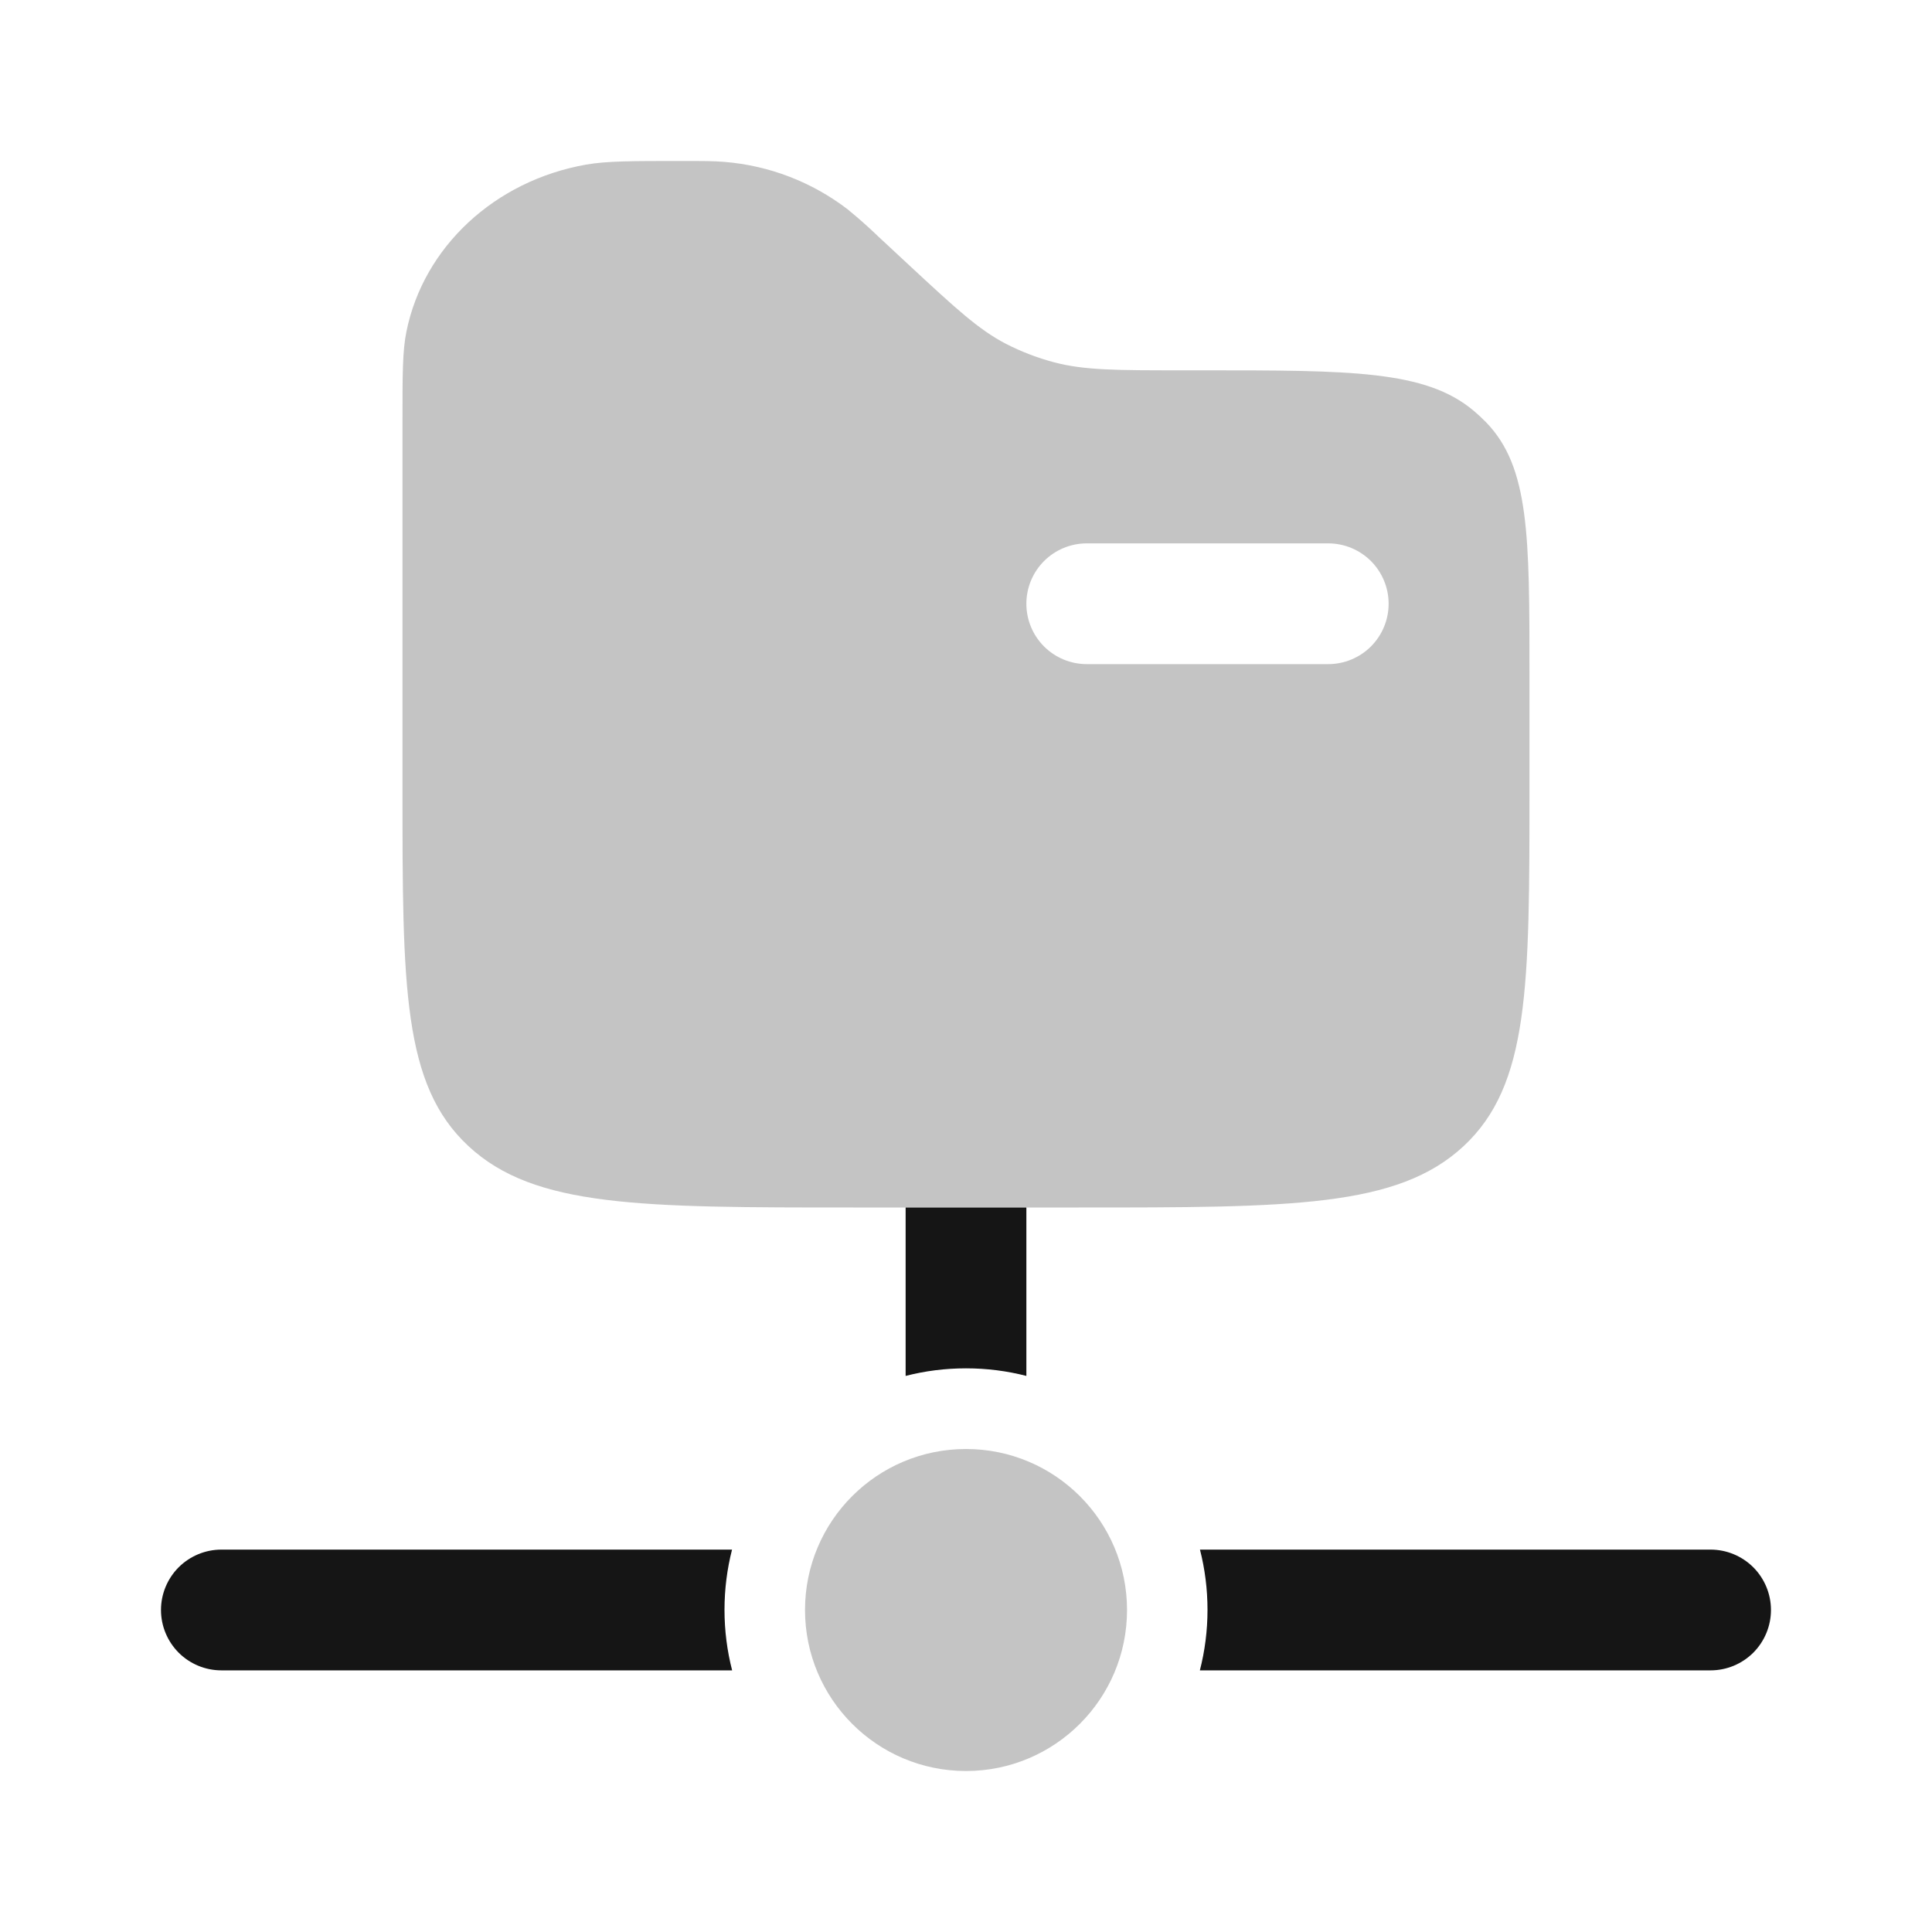
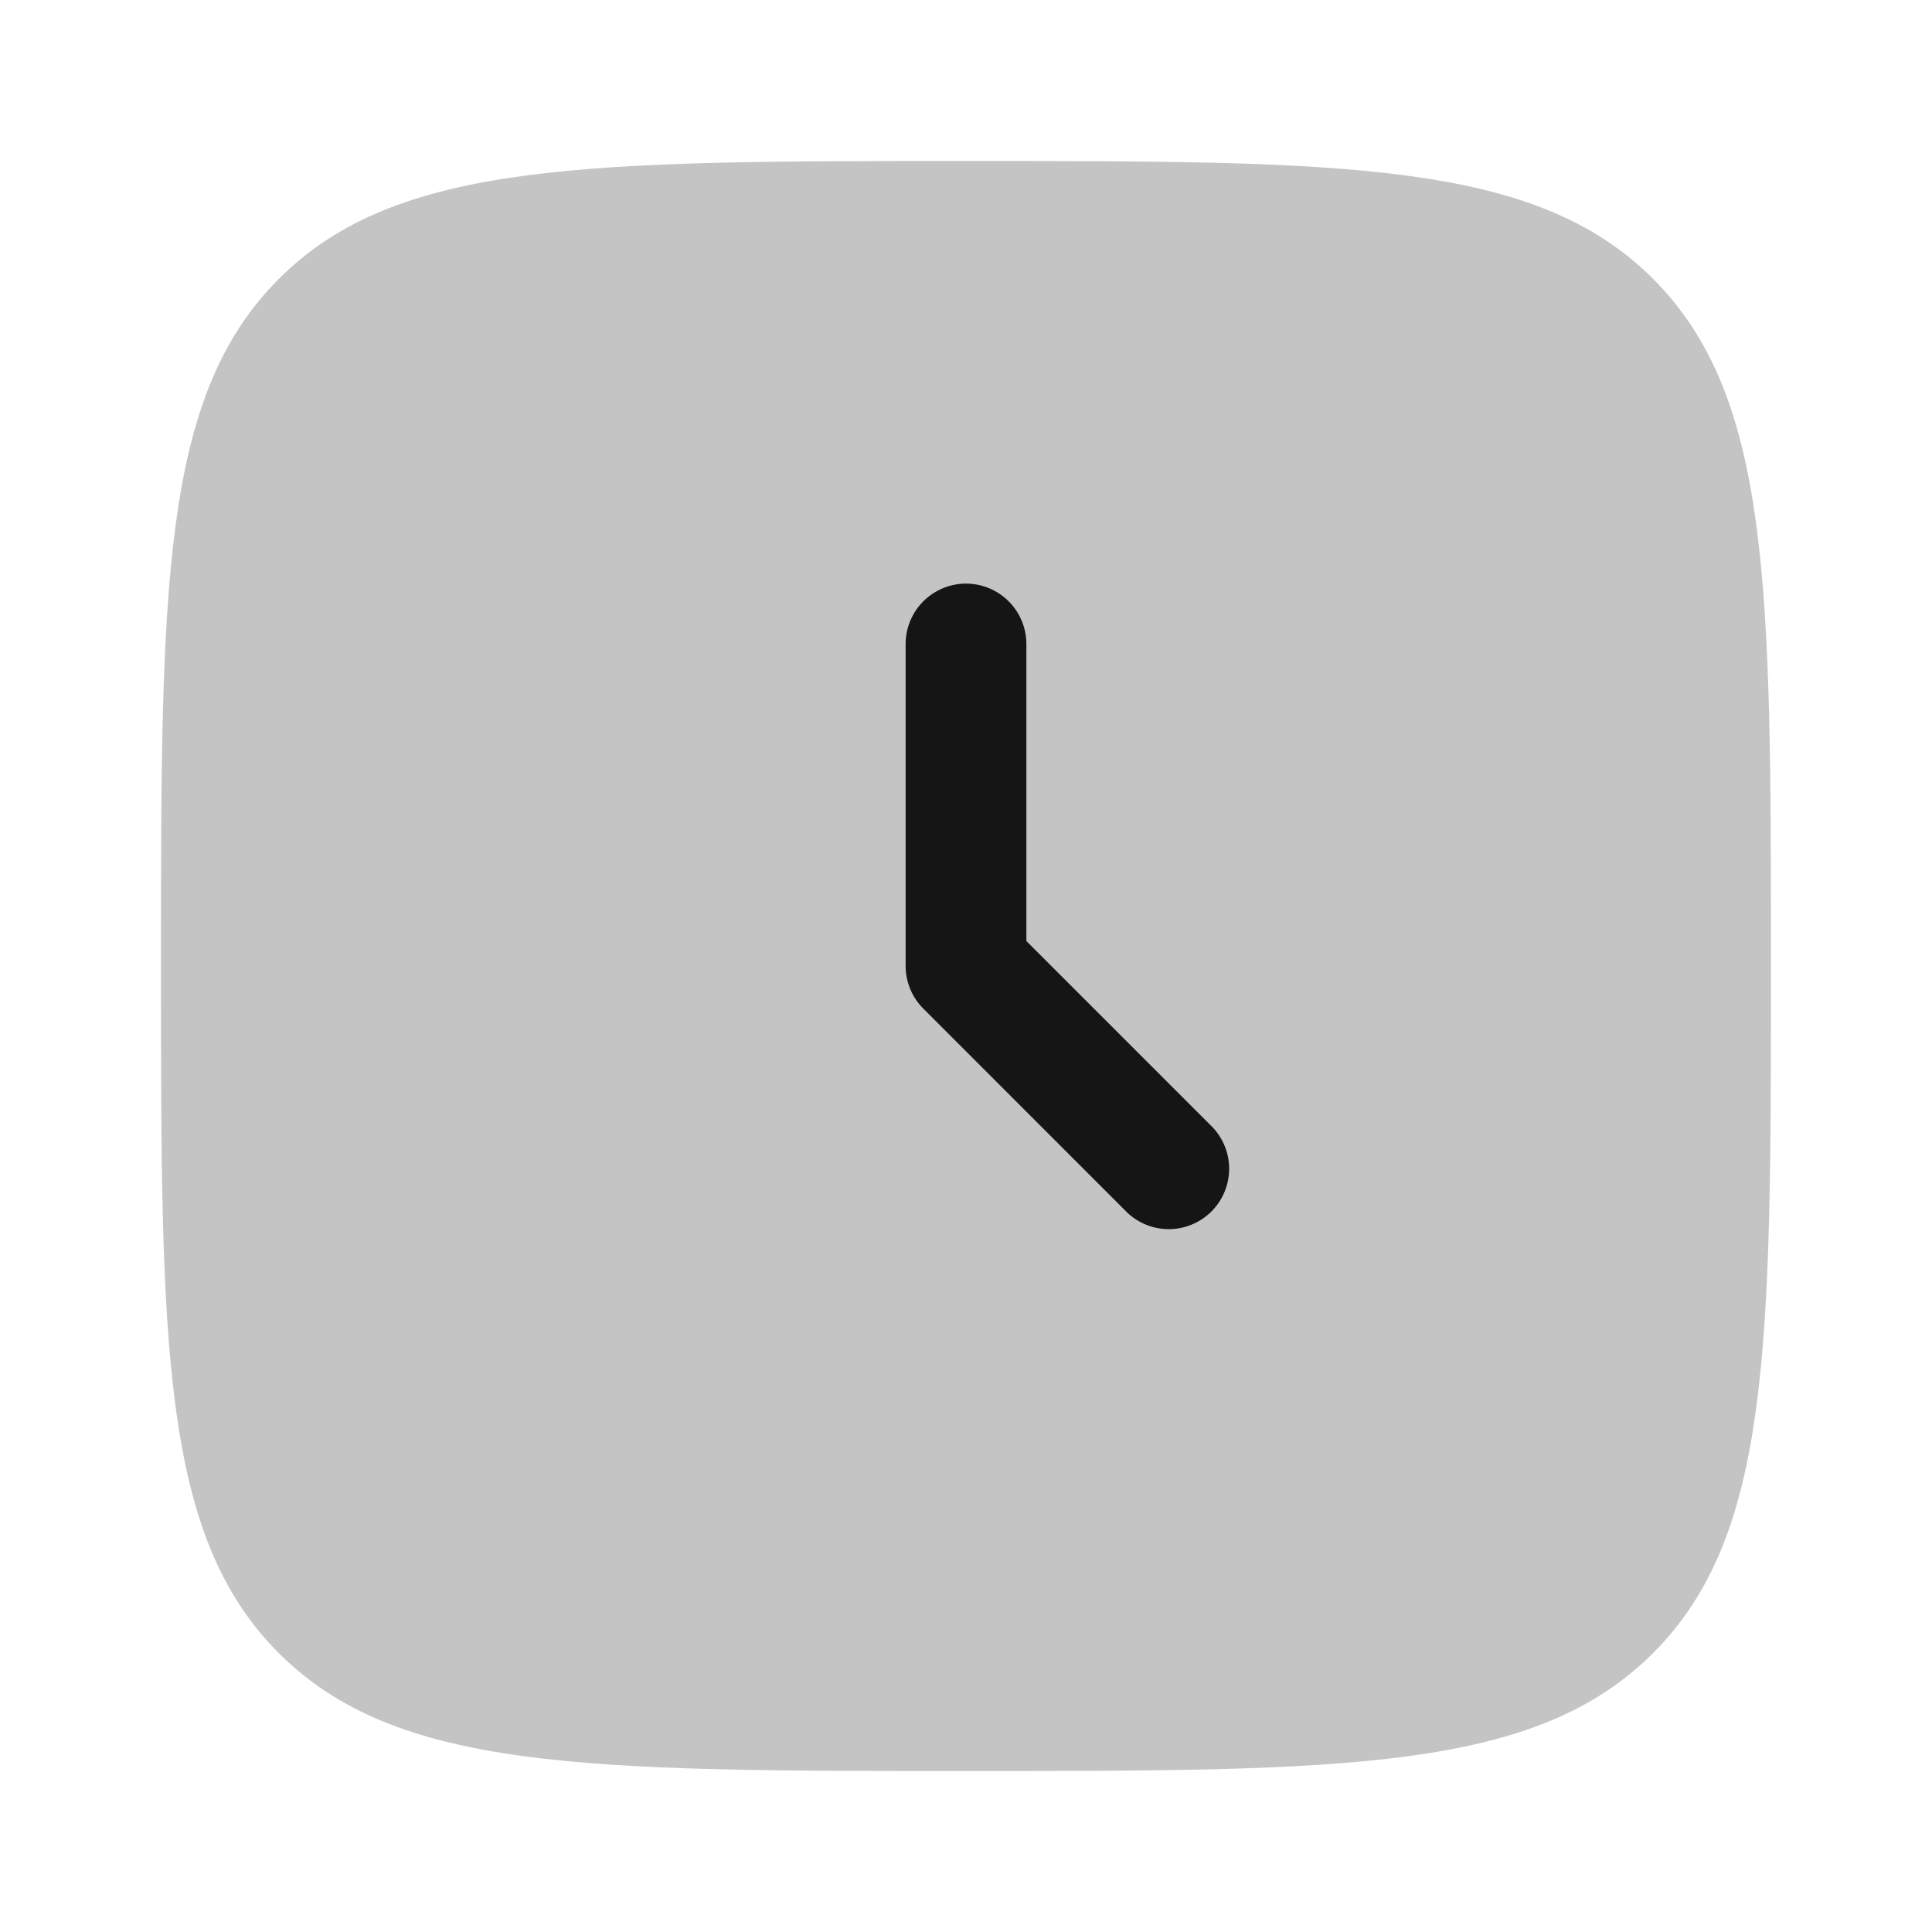
<svg xmlns="http://www.w3.org/2000/svg" width="40" height="40" viewBox="0 0 40 40" fill="none">
-   <path d="M15.156 32.083C15.054 32.482 15 32.9 15 33.33C15 33.763 15.055 34.183 15.158 34.583H4.583C4.251 34.583 3.934 34.451 3.699 34.217C3.465 33.982 3.333 33.664 3.333 33.333C3.333 33.002 3.465 32.684 3.699 32.449C3.934 32.215 4.252 32.083 4.583 32.083H15.156Z" fill="#151515" />
-   <path d="M35.416 32.083C35.747 32.083 36.065 32.215 36.3 32.449C36.534 32.684 36.666 33.002 36.666 33.333C36.666 33.664 36.534 33.982 36.3 34.217C36.065 34.451 35.748 34.583 35.416 34.583H24.842C24.945 34.183 25 33.763 25 33.33C25 32.9 24.946 32.482 24.844 32.083H35.416Z" fill="#151515" />
-   <path d="M21.25 28.487C20.851 28.384 20.432 28.33 20 28.33C19.568 28.33 19.149 28.384 18.75 28.487V25H21.25V28.487Z" fill="#151515" />
-   <path opacity="0.25" fill-rule="evenodd" clip-rule="evenodd" d="M31.666 16.333V13.948C31.666 11.097 31.666 9.67 30.768 8.743C30.685 8.658 30.598 8.577 30.506 8.5C29.51 7.667 27.973 7.667 24.903 7.667H24.466C23.12 7.667 22.448 7.667 21.82 7.5C21.477 7.409 21.145 7.281 20.83 7.12C20.261 6.825 19.785 6.383 18.833 5.5L18.191 4.903C17.984 4.703 17.768 4.512 17.545 4.33C16.808 3.767 15.925 3.427 15.001 3.352C14.783 3.333 14.56 3.333 14.108 3.333C13.078 3.333 12.563 3.333 12.135 3.408C10.246 3.74 8.77 5.11 8.415 6.863C8.333 7.262 8.333 7.74 8.333 8.697V16.333C8.333 20.418 8.333 22.462 9.7 23.73C11.066 25 13.266 25 17.666 25H22.333C26.733 25 28.933 25 30.3 23.732C31.666 22.462 31.666 20.418 31.666 16.333ZM22.5 11.25C22.168 11.25 21.85 11.382 21.616 11.616C21.381 11.851 21.25 12.168 21.25 12.5C21.25 12.832 21.381 13.149 21.616 13.384C21.85 13.618 22.168 13.75 22.5 13.75H27.5C27.831 13.75 28.149 13.618 28.384 13.384C28.618 13.149 28.75 12.832 28.75 12.5C28.75 12.168 28.618 11.851 28.384 11.616C28.149 11.382 27.831 11.25 27.5 11.25H22.5Z" fill="#151515" />
-   <path opacity="0.25" d="M20 36.667C21.841 36.667 23.334 35.174 23.334 33.333C23.334 31.492 21.841 30 20 30C18.159 30 16.667 31.492 16.667 33.333C16.667 35.174 18.159 36.667 20 36.667Z" fill="#151515" />
+   <path opacity="0.25" d="M5.773 34.227C8.216 36.667 12.143 36.667 20 36.667C27.856 36.667 31.785 36.667 34.225 34.225C36.666 31.787 36.666 27.857 36.666 20C36.666 12.143 36.666 8.215 34.225 5.773C31.786 3.333 27.856 3.333 20 3.333C12.143 3.333 8.215 3.333 5.773 5.773C3.333 8.217 3.333 12.143 3.333 20C3.333 27.857 3.333 31.787 5.773 34.227Z" fill="#151515" />
+   <path fill-rule="evenodd" clip-rule="evenodd" d="M20 12.083C20.331 12.083 20.649 12.215 20.884 12.45C21.118 12.684 21.25 13.002 21.25 13.333V19.483L25.05 23.283C25.173 23.398 25.271 23.536 25.34 23.689C25.408 23.842 25.445 24.008 25.448 24.176C25.451 24.344 25.42 24.51 25.357 24.666C25.294 24.822 25.2 24.963 25.082 25.082C24.963 25.2 24.822 25.294 24.666 25.357C24.51 25.42 24.344 25.451 24.176 25.448C24.008 25.445 23.842 25.408 23.689 25.34C23.536 25.271 23.398 25.173 23.283 25.05L19.117 20.883C18.882 20.649 18.75 20.331 18.75 20V13.333C18.75 13.002 18.882 12.684 19.116 12.45C19.351 12.215 19.669 12.083 20 12.083Z" fill="#151515" />
</svg>
